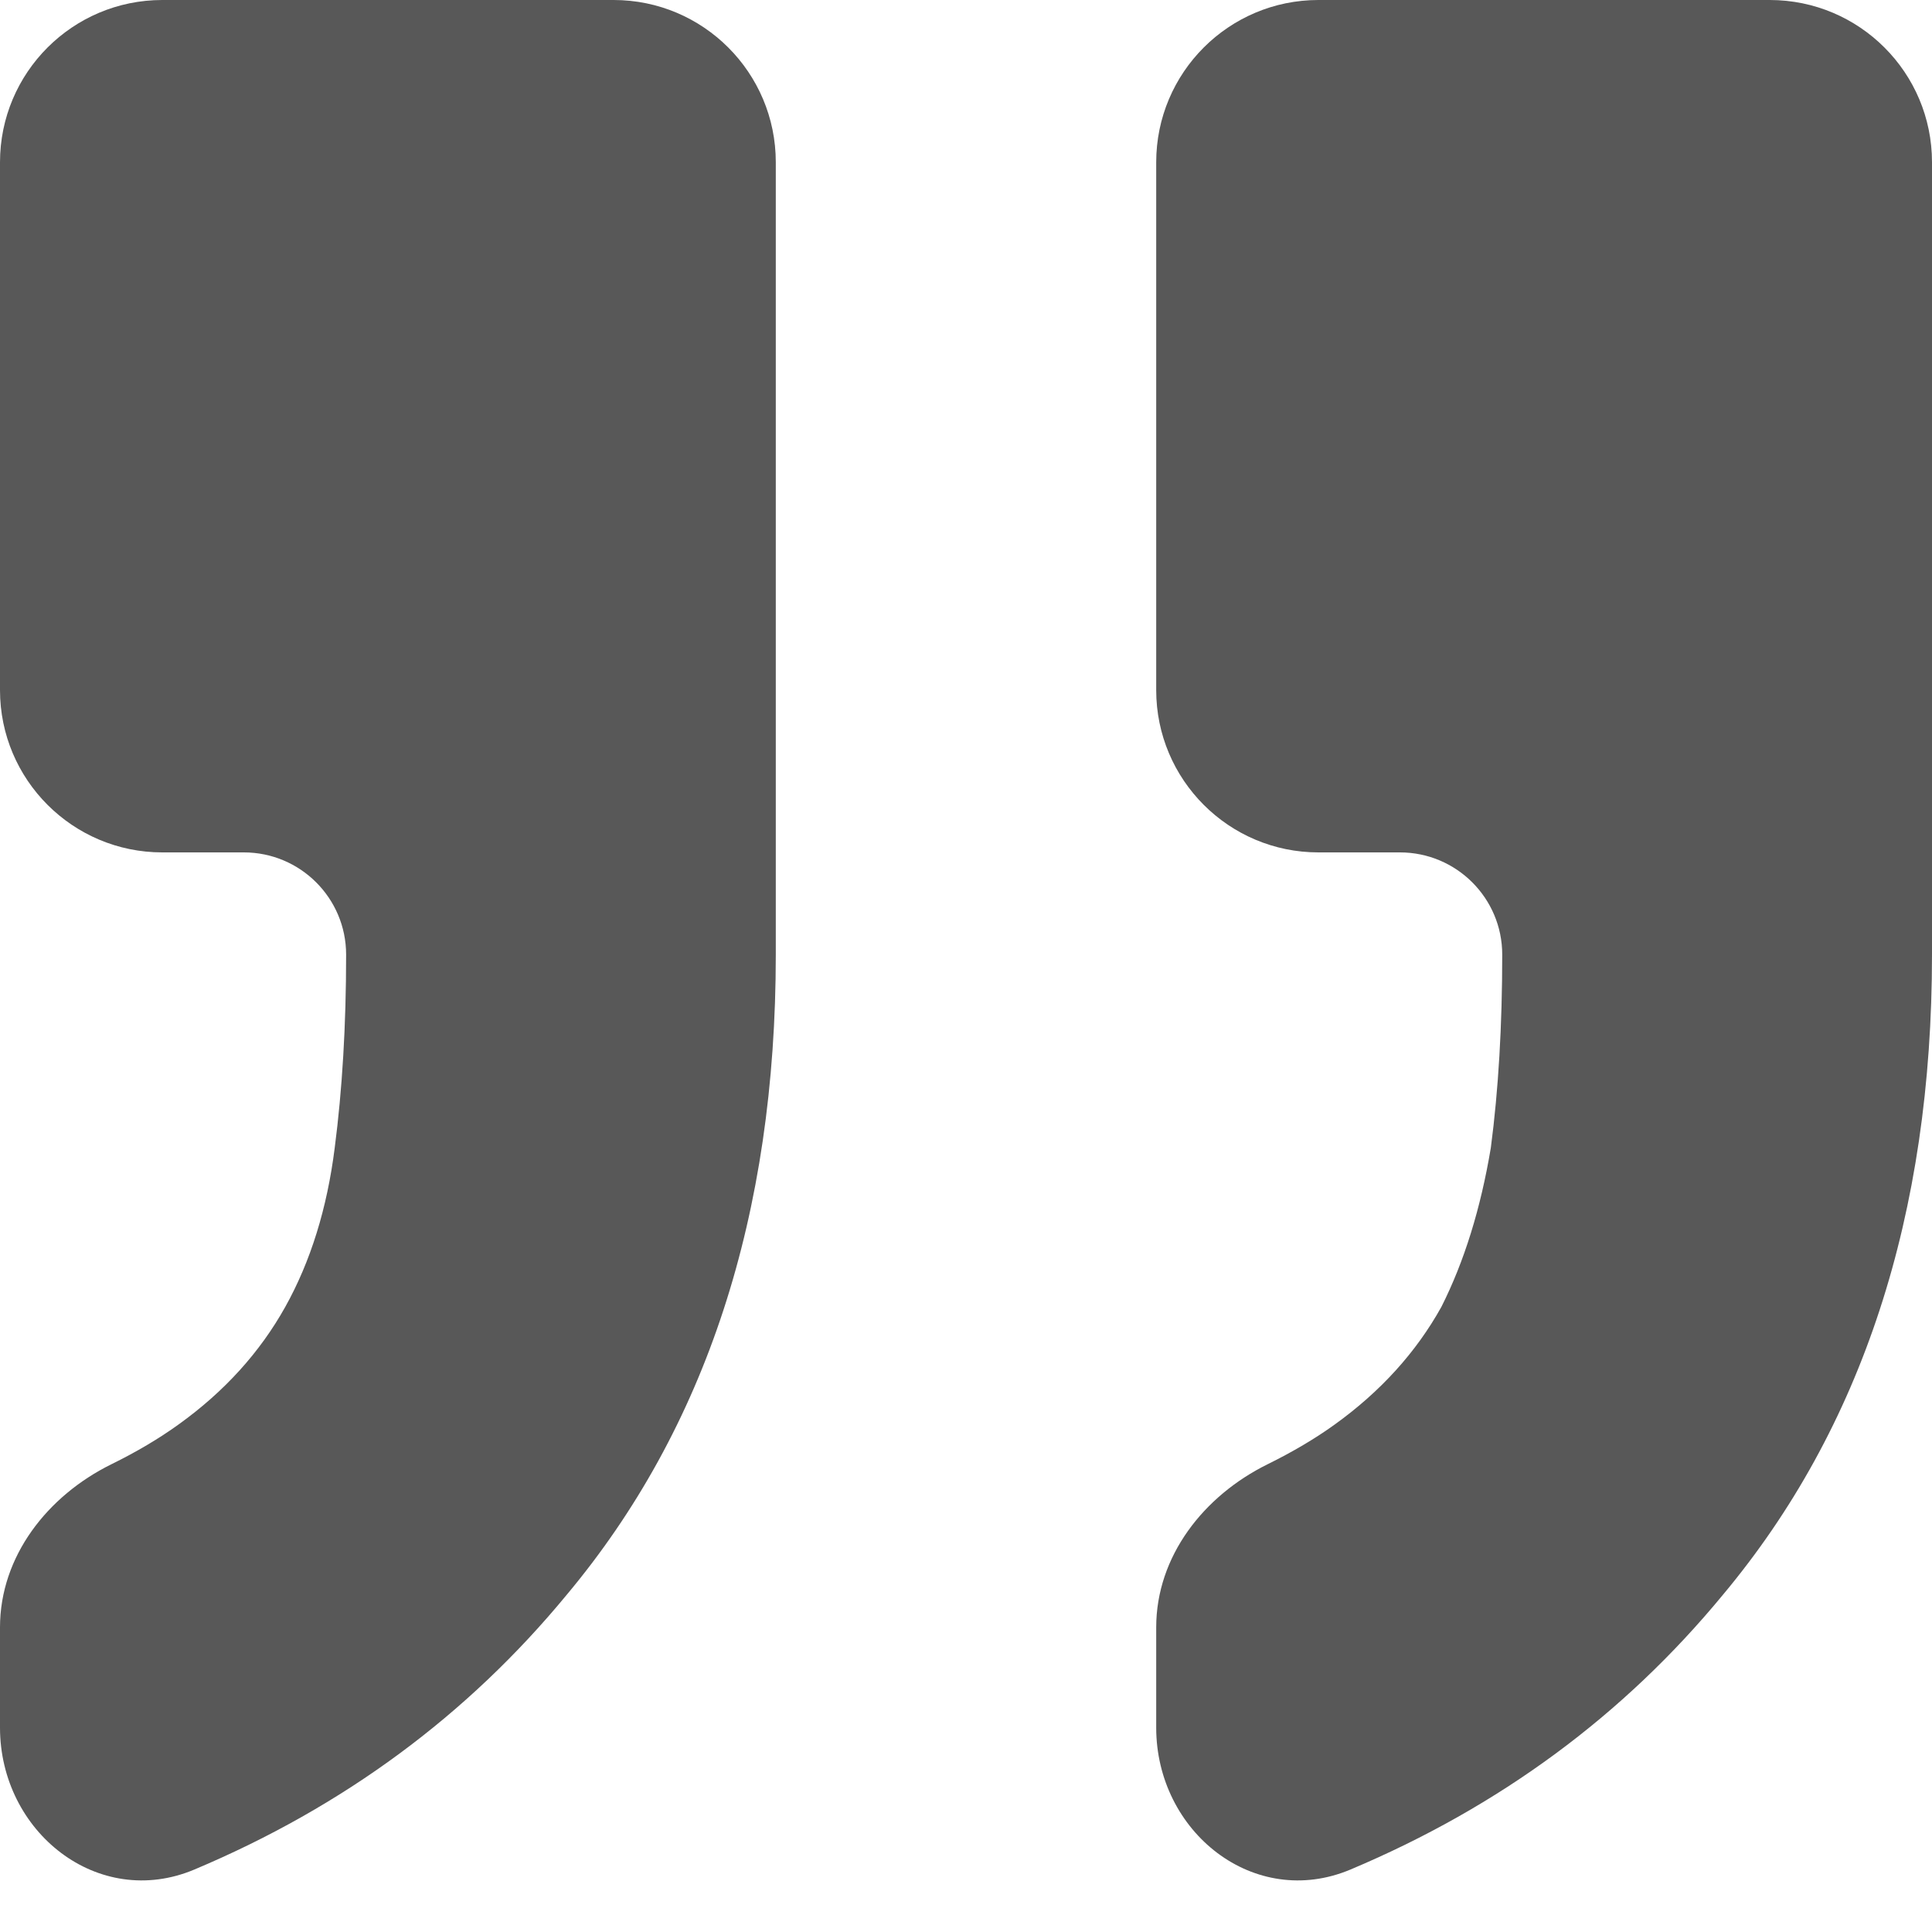
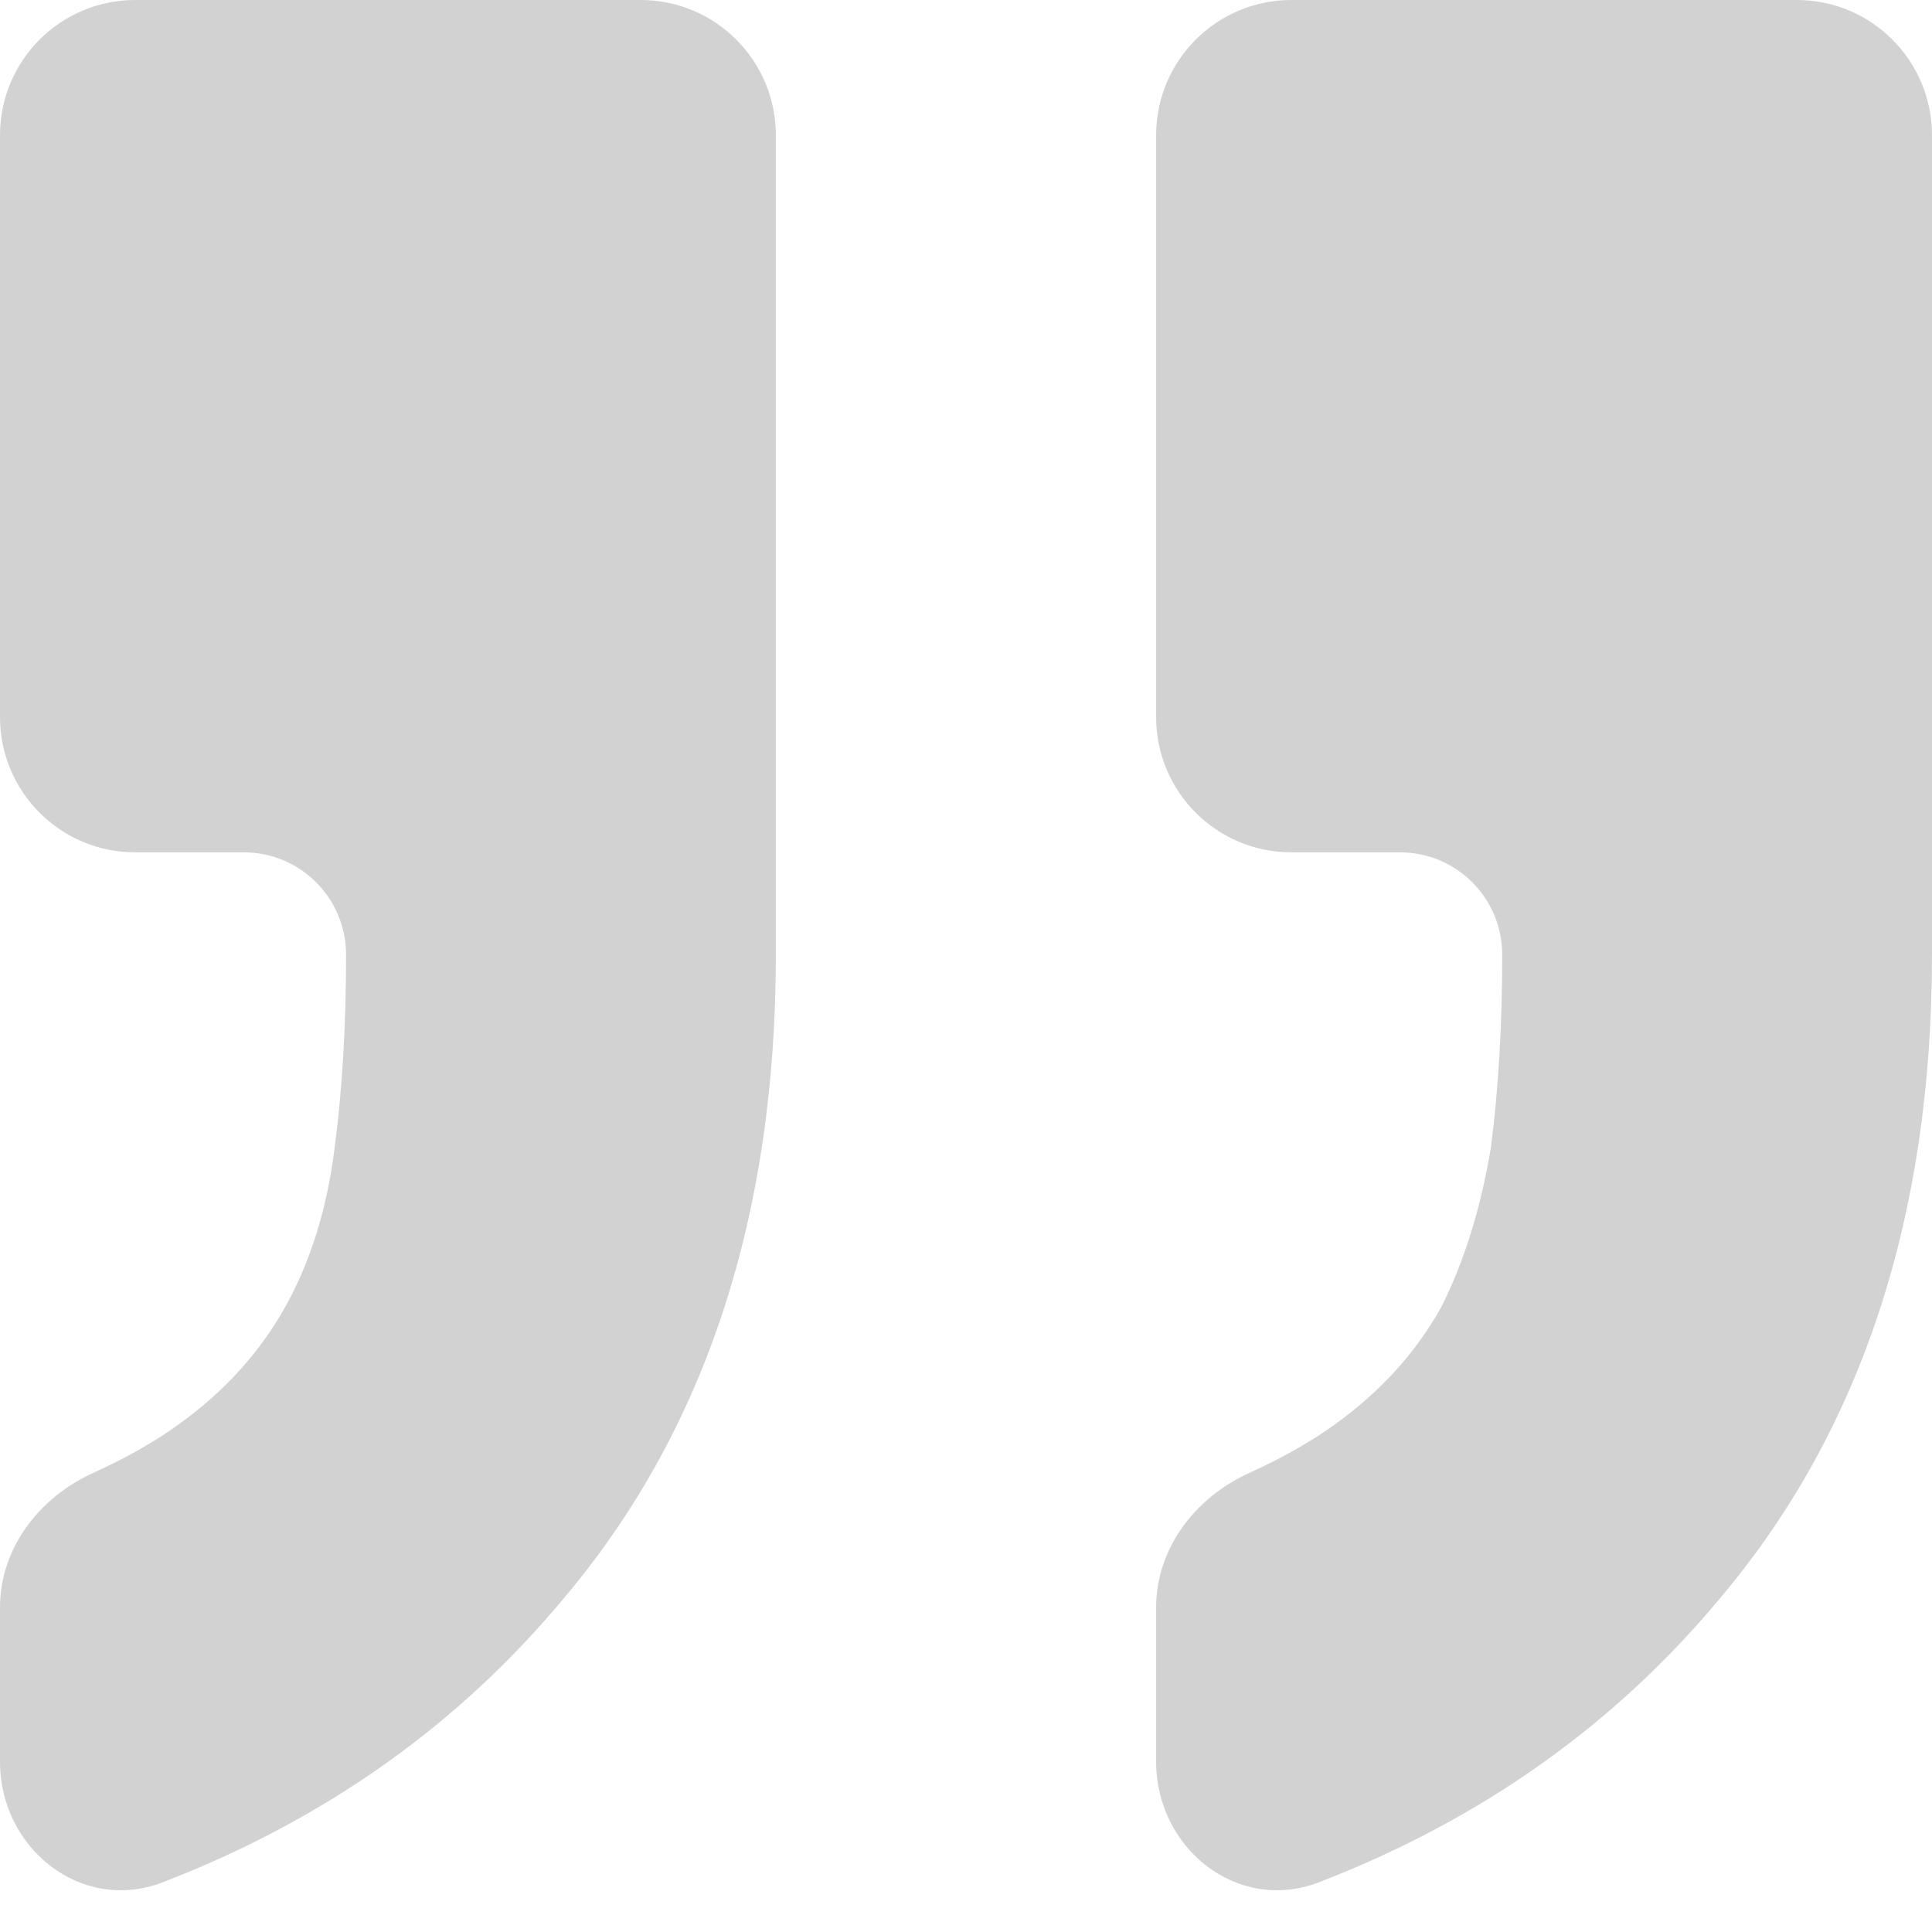
- <svg xmlns="http://www.w3.org/2000/svg" width="20" height="20" viewBox="0 0 20 20" fill="none">
-   <path d="M6.352 0C7.279 0 8.031 0.752 8.031 1.68L8.031 9.882C8.031 12.575 7.31 14.784 5.866 16.51C4.84 17.755 3.556 18.703 2.013 19.353C1.016 19.773 0 18.965 0 17.884V16.847C0 16.11 0.492 15.484 1.153 15.158C1.413 15.03 1.645 14.893 1.85 14.745C2.323 14.405 2.69 14 2.953 13.529C3.215 13.059 3.386 12.51 3.465 11.882C3.543 11.281 3.583 10.614 3.583 9.882C3.583 9.298 3.109 8.824 2.524 8.824L1.68 8.824C0.752 8.824 0 8.071 0 7.144V1.68C0 0.752 0.752 0 1.68 0H6.352ZM18.32 0C19.248 0 20 0.752 20 1.68V9.882C20 12.575 19.278 14.784 17.835 16.51C16.809 17.755 15.524 18.703 13.981 19.353C12.984 19.773 11.969 18.965 11.969 17.884V16.847C11.969 16.11 12.461 15.484 13.122 15.158C13.381 15.03 13.614 14.893 13.819 14.745C14.291 14.405 14.659 14 14.921 13.529C15.158 13.059 15.328 12.51 15.433 11.882C15.512 11.281 15.551 10.614 15.551 9.882C15.551 9.298 15.077 8.824 14.492 8.824H13.648C12.721 8.824 11.969 8.071 11.969 7.144L11.969 1.68C11.969 0.752 12.721 0 13.648 0H18.32Z" fill="#585858" />
+ <svg xmlns="http://www.w3.org/2000/svg" width="24" height="24" viewBox="0 0 24 24" fill="none">
+   <path d="M7.958 0C8.886 0 9.638 0.752 9.638 1.68L9.638 11.859C9.638 15.09 8.772 17.741 7.039 19.812C5.722 21.41 4.05 22.6 2.023 23.382C1.013 23.771 0 22.965 0 21.884V19.968C0 19.232 0.489 18.599 1.16 18.296C1.563 18.113 1.917 17.913 2.22 17.694C2.787 17.286 3.228 16.8 3.543 16.235C3.858 15.671 4.063 15.012 4.157 14.259C4.252 13.537 4.299 12.737 4.299 11.859C4.299 11.157 3.73 10.588 3.029 10.588H1.68C0.752 10.588 0 9.836 0 8.908L0 1.68C0 0.752 0.752 0 1.68 0L7.958 0ZM22.32 0C23.248 0 24 0.752 24 1.68L24 11.859C24 15.09 23.134 17.741 21.402 19.812C20.084 21.41 18.412 22.6 16.385 23.382C15.376 23.771 14.362 22.965 14.362 21.884L14.362 19.968C14.362 19.232 14.851 18.599 15.522 18.296C15.925 18.113 16.279 17.913 16.583 17.694C17.15 17.286 17.591 16.8 17.905 16.235C18.189 15.671 18.394 15.012 18.52 14.259C18.614 13.537 18.661 12.737 18.661 11.859C18.661 11.157 18.093 10.588 17.391 10.588H16.042C15.114 10.588 14.362 9.836 14.362 8.908L14.362 1.68C14.362 0.752 15.114 0 16.042 0L22.32 0Z" fill="#D2D2D2" />
</svg>
